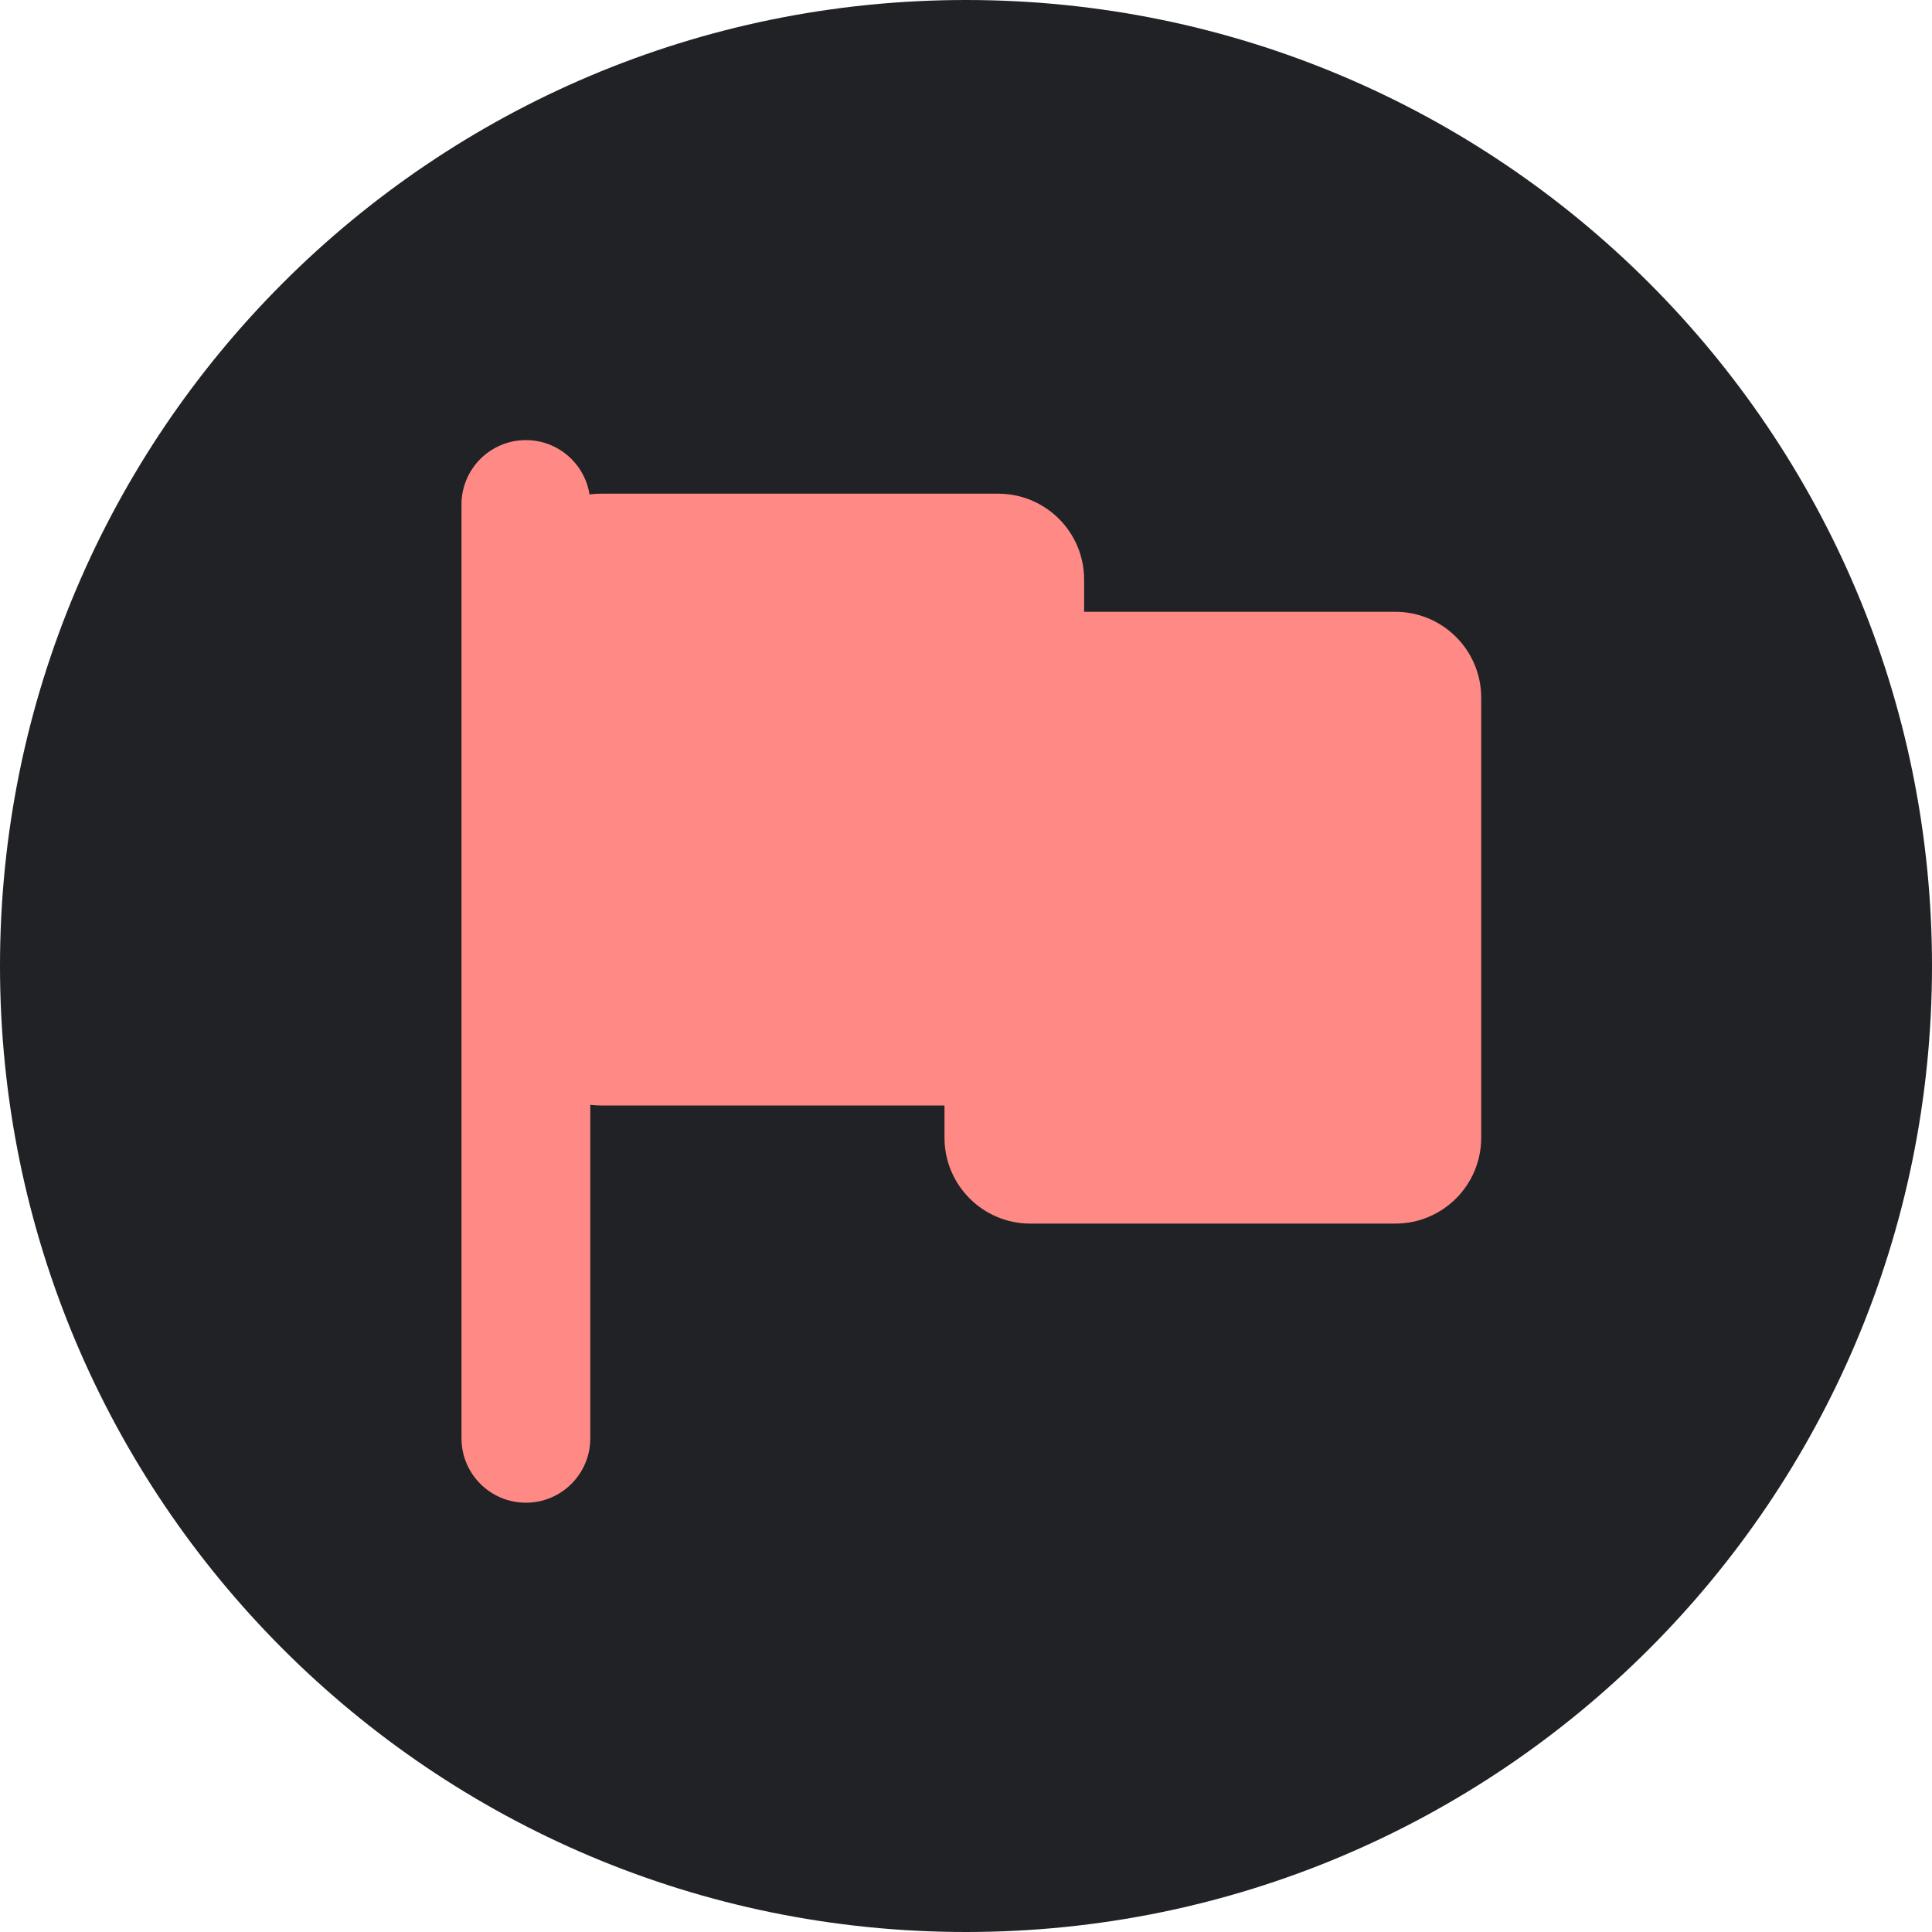
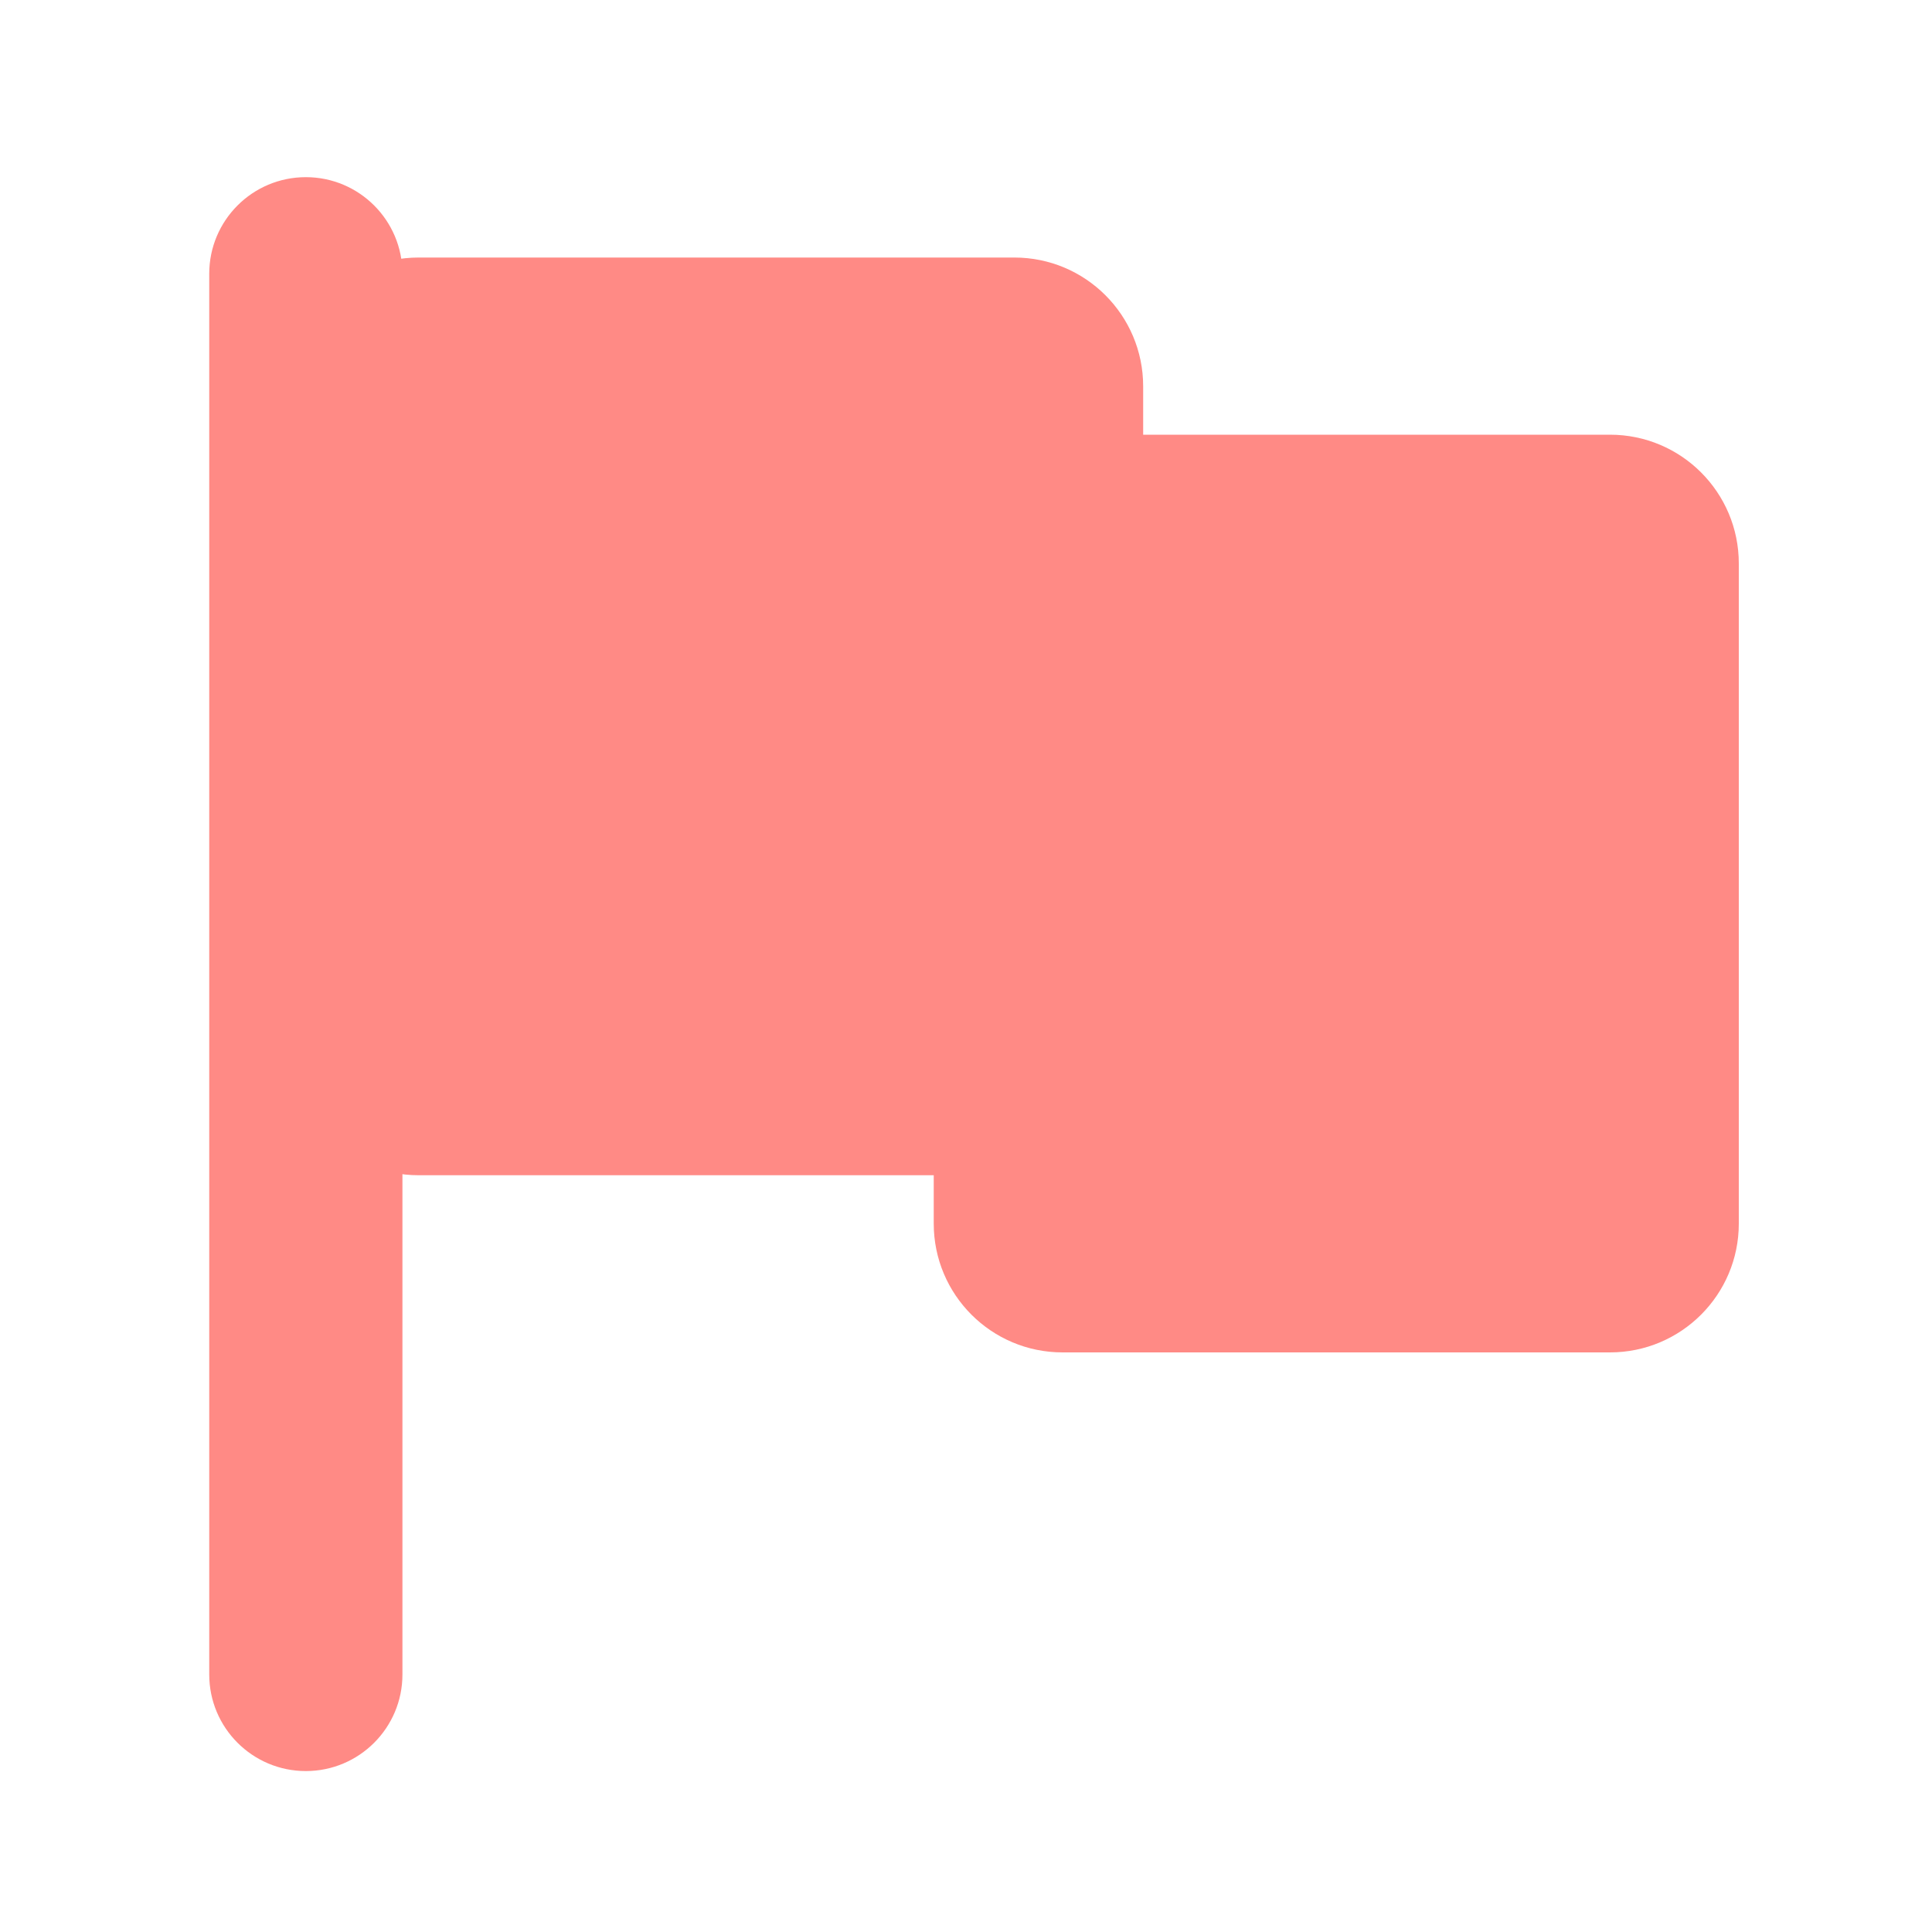
- <svg xmlns="http://www.w3.org/2000/svg" width="600" height="600" viewBox="0 0 600 600" fill="none">
-   <circle cx="300" cy="300" r="300" fill="#202225" />
+ <svg xmlns="http://www.w3.org/2000/svg" width="400" height="400" viewBox="100 100 400 400" fill="none">
  <path d="M183.32 156.68C183.32 145.634 174.366 136.68 163.32 136.68C152.274 136.68 143.32 145.634 143.32 156.68V446.68C143.32 457.726 152.274 466.68 163.32 466.68C174.366 466.68 183.32 457.726 183.32 446.68V156.68Z" fill="#FF8A85" />
  <path d="M310.011 153.32H186.669C171.94 153.32 160 165.259 160 179.986V316.653C160 331.381 171.94 343.32 186.669 343.32H310.011C324.74 343.32 336.68 331.381 336.68 316.653V179.986C336.68 165.259 324.74 153.32 310.011 153.32Z" fill="#FF8A85" />
  <path d="M433.331 190H319.989C305.26 190 293.32 201.939 293.32 216.667V353.333C293.32 368.061 305.26 380 319.989 380H433.331C448.06 380 460 368.061 460 353.333V216.667C460 201.939 448.06 190 433.331 190Z" fill="#FF8A85" />
</svg>
